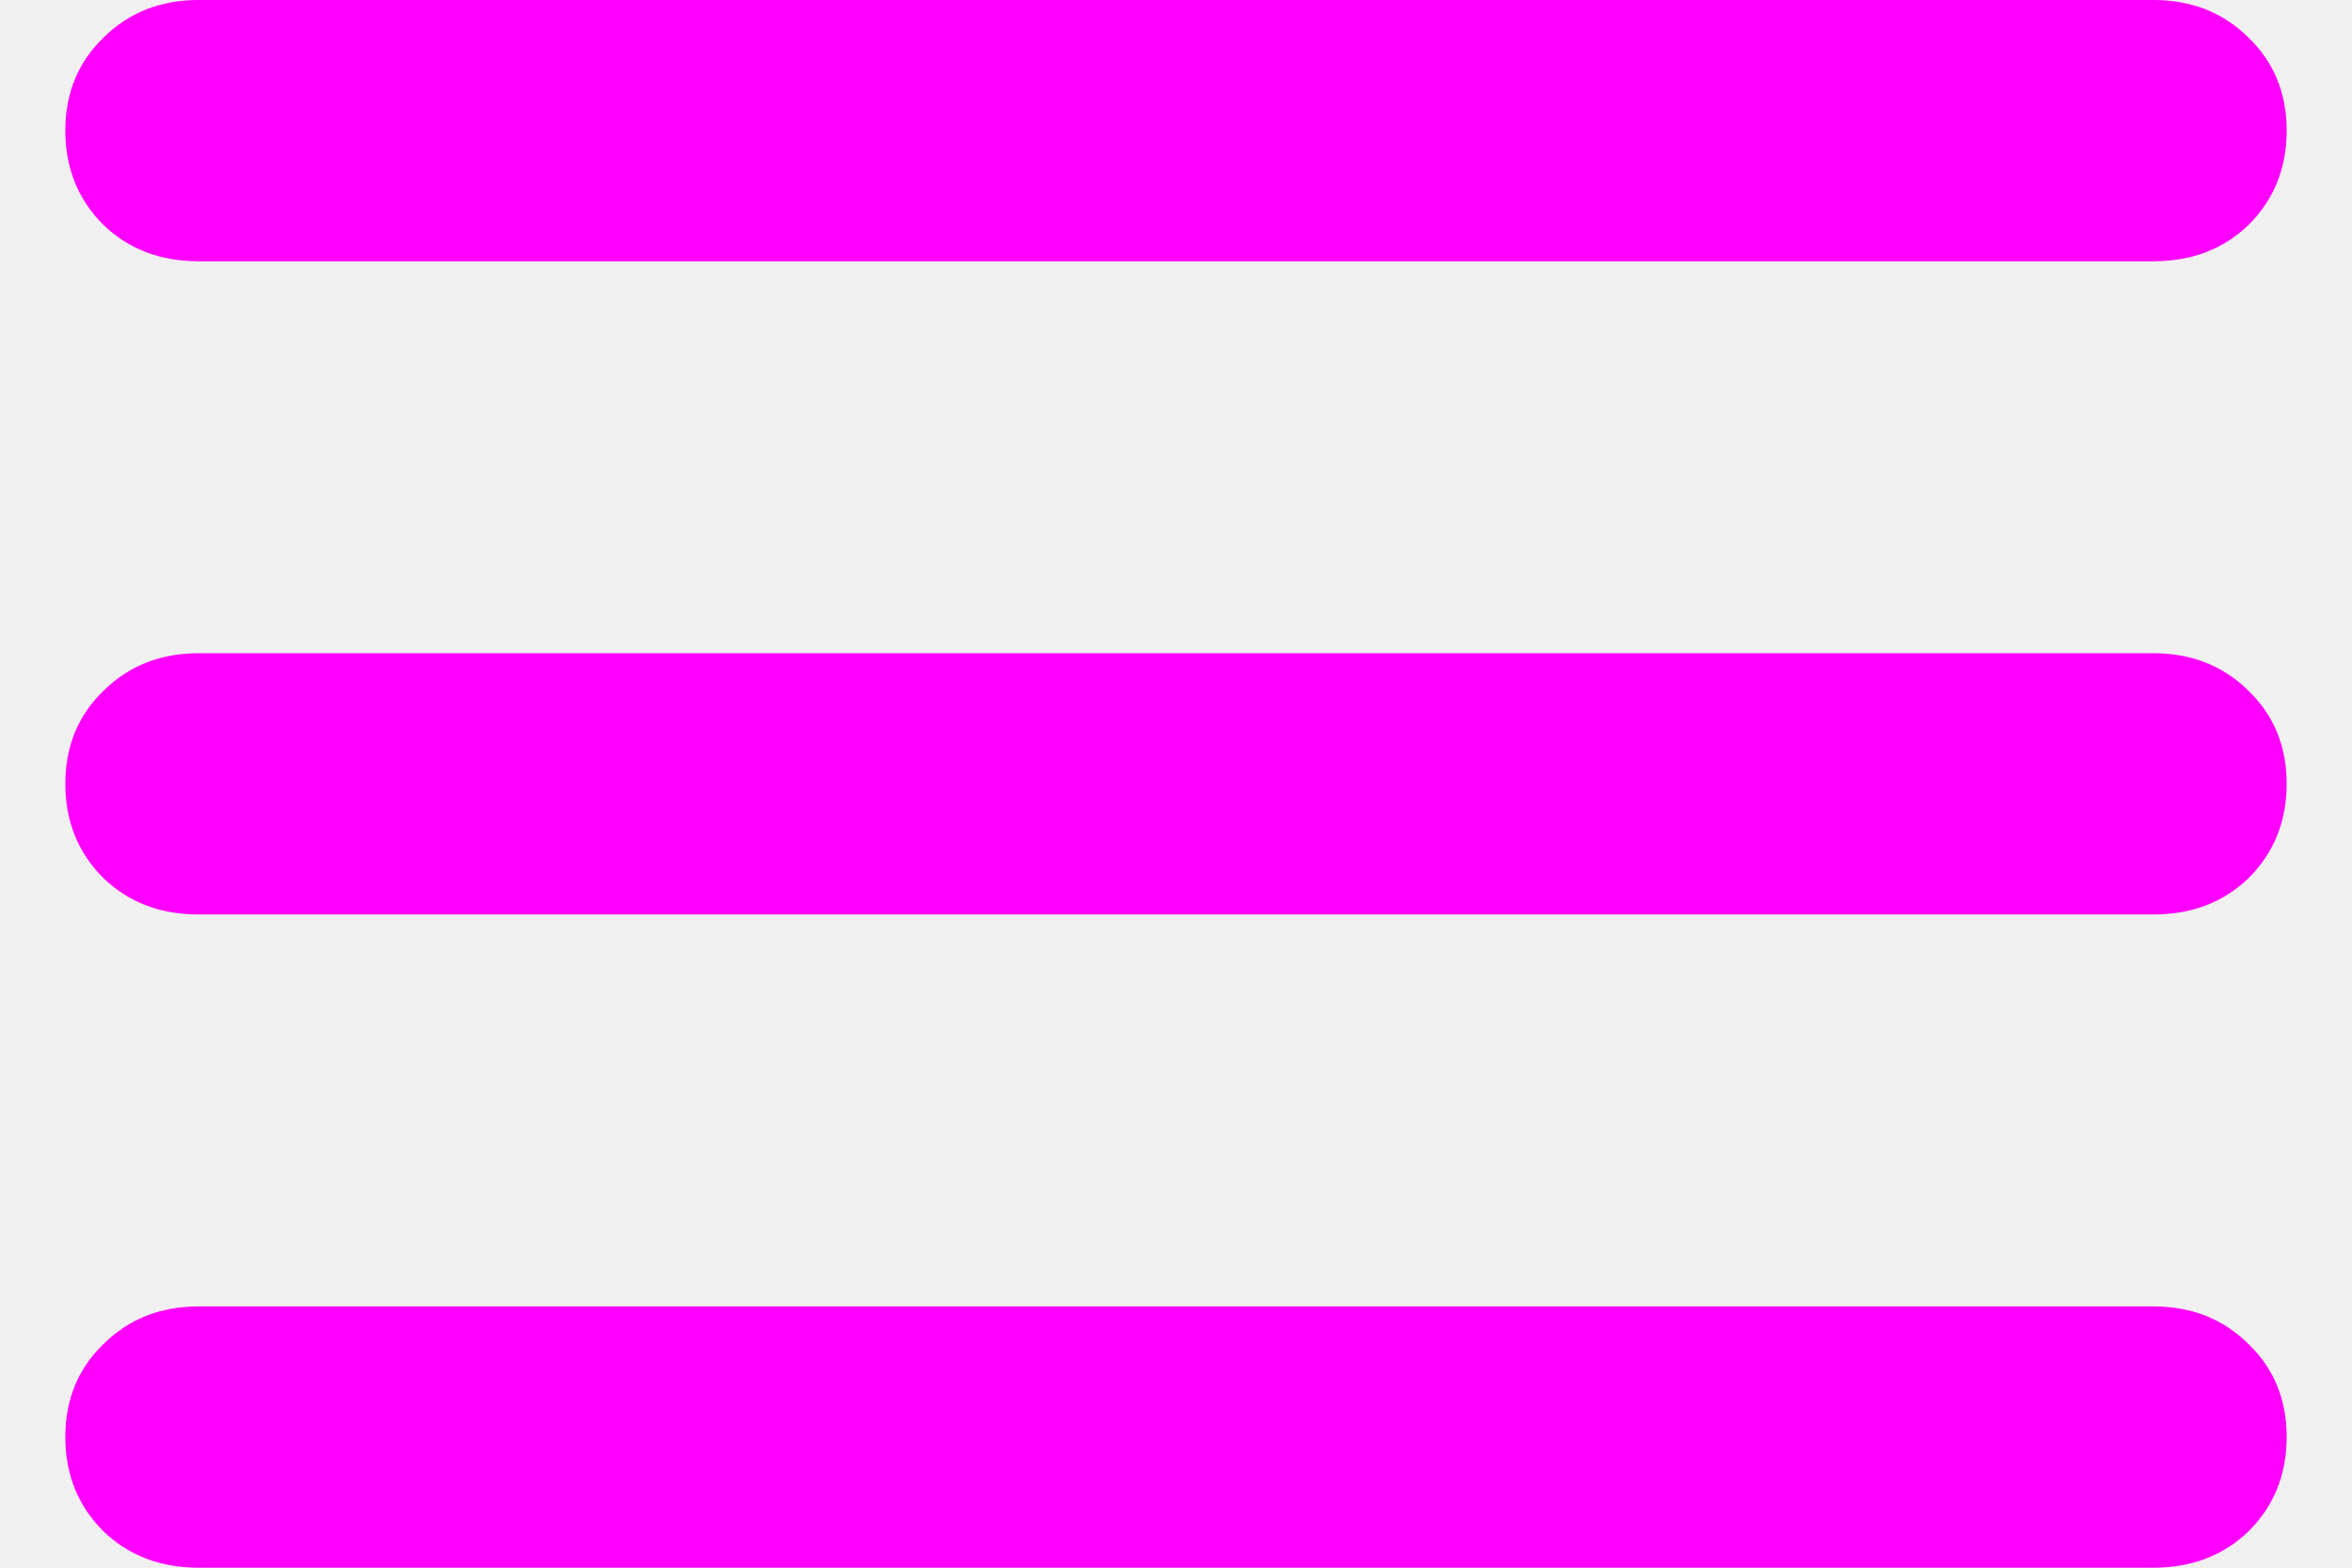
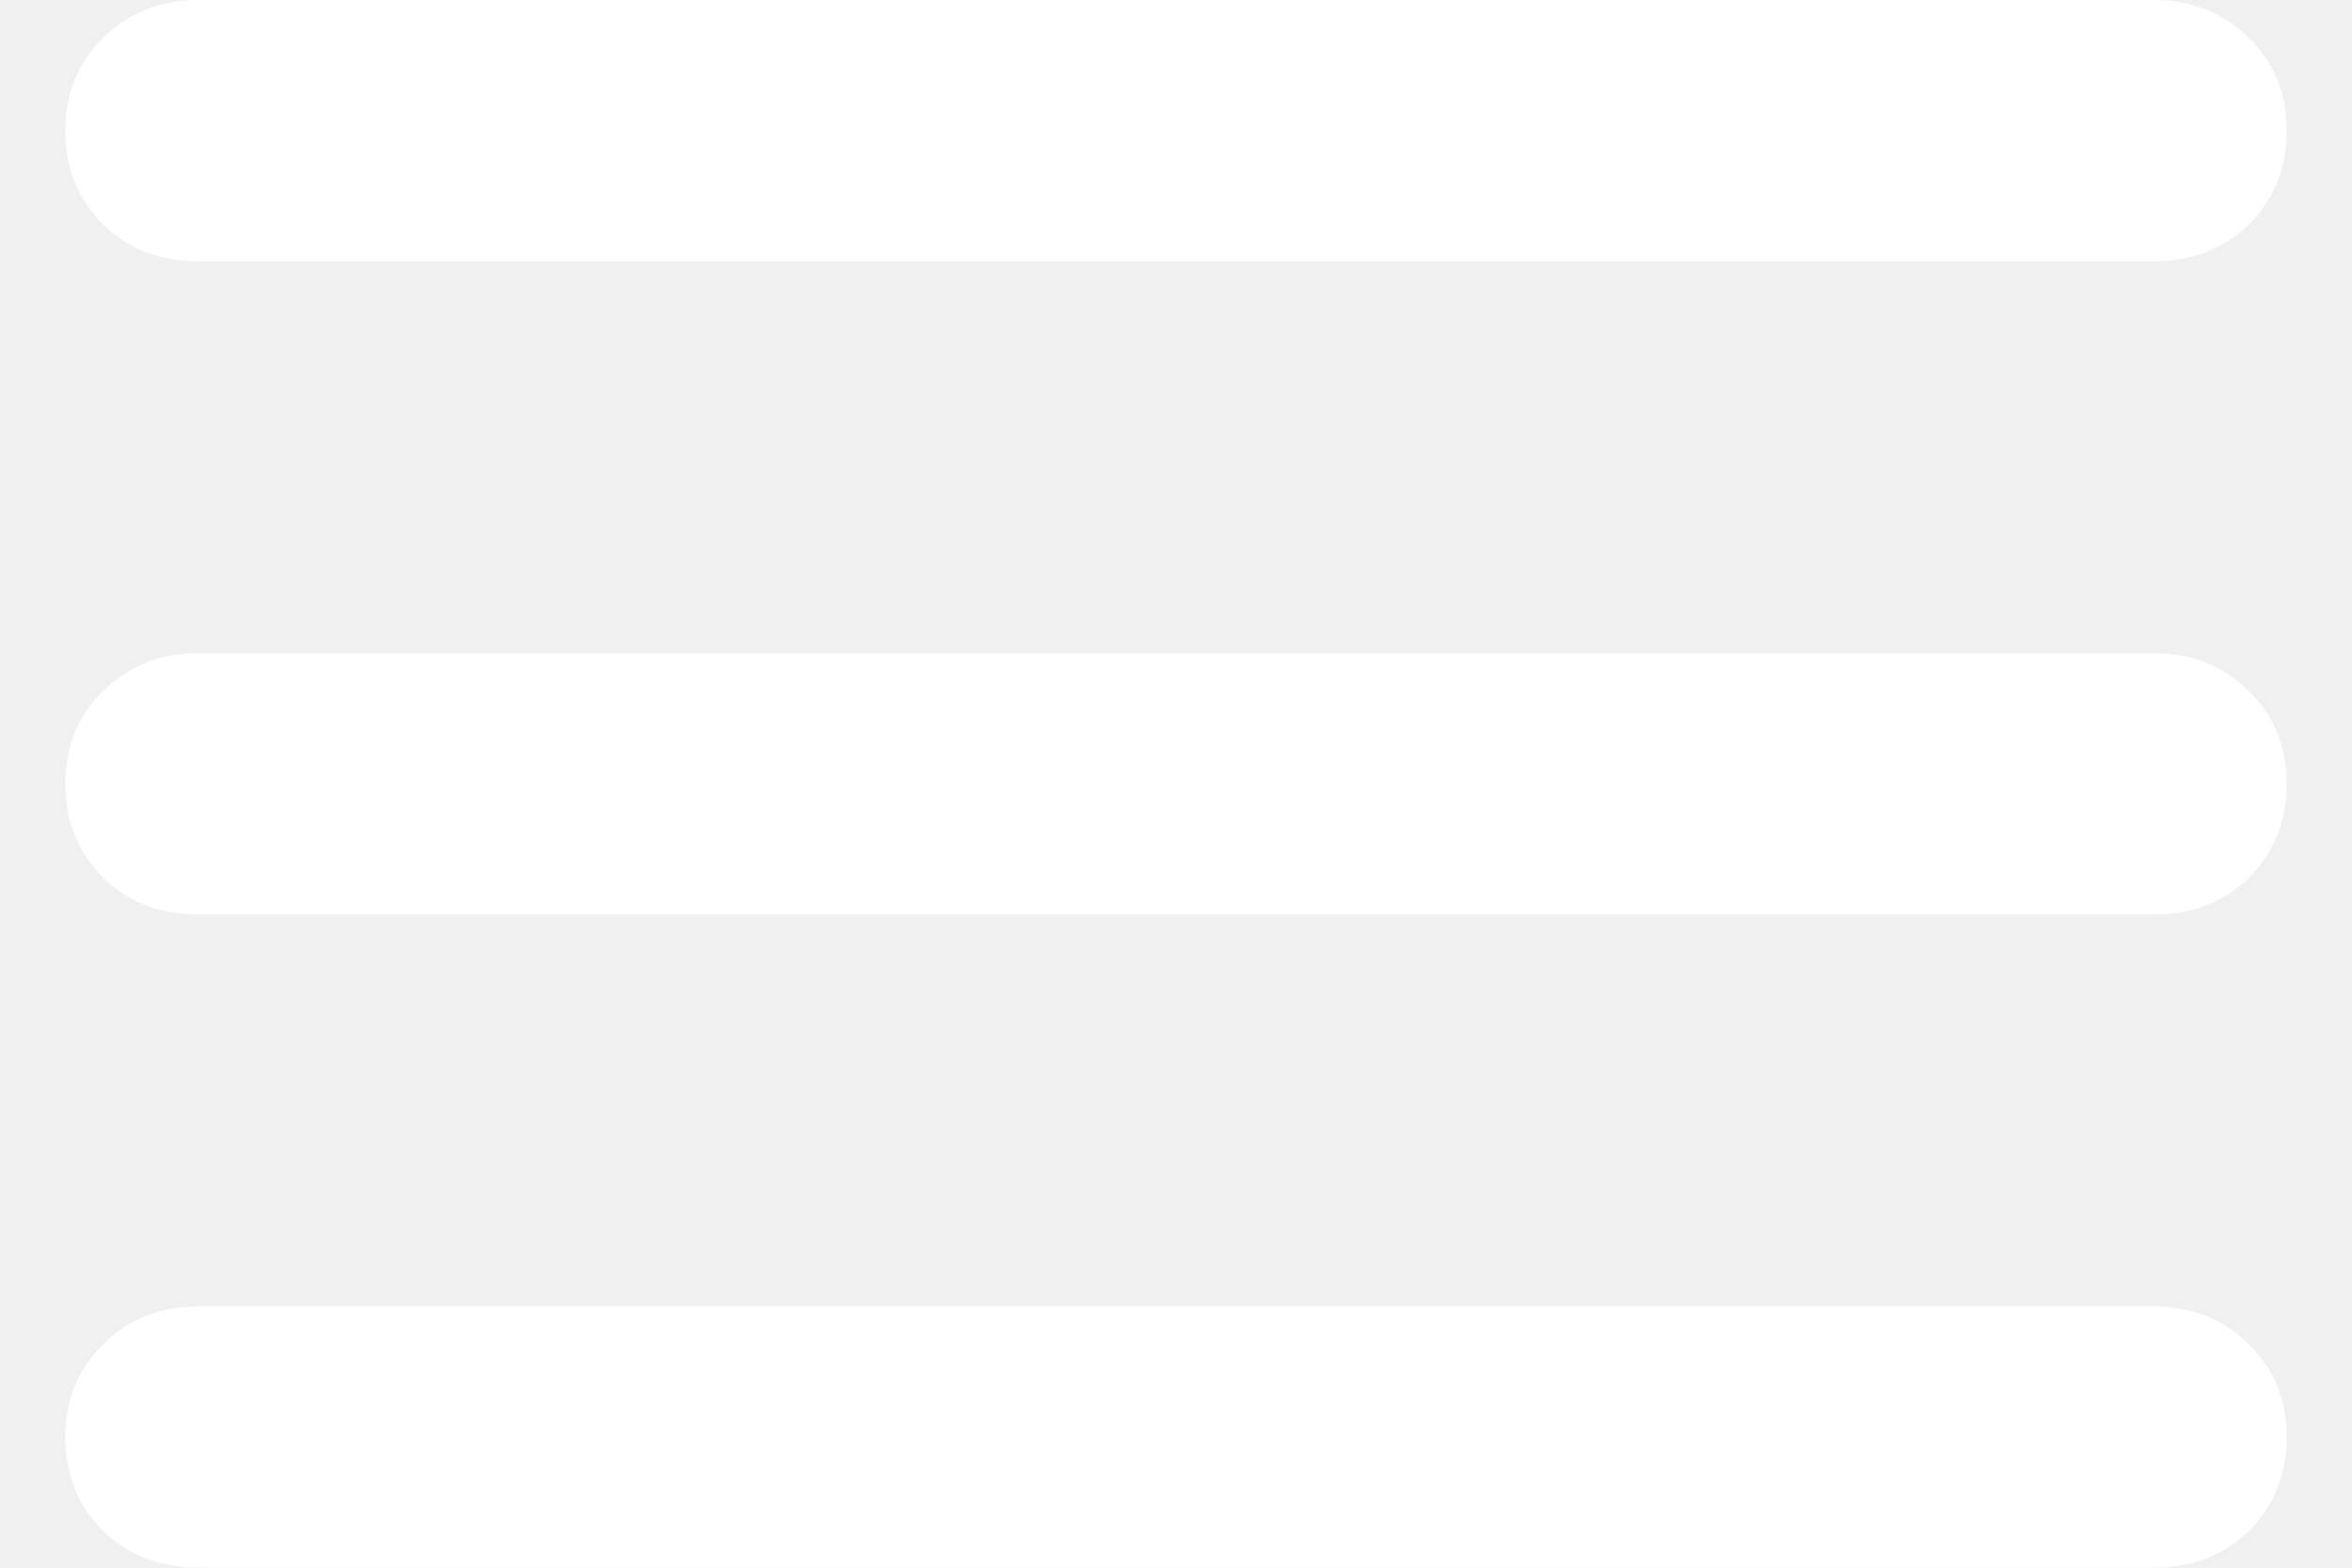
<svg xmlns="http://www.w3.org/2000/svg" width="18" height="12" fill="none">
-   <path d="M1.52 2C1.227 2 0.983 1.907 0.79 1.72C0.597 1.527 0.5 1.287 0.5 1C0.5 0.713 0.597 0.477 0.79 0.29C0.983 0.097 1.227 0 1.52 0H16.48C16.773 0 17.017 0.097 17.21 0.29C17.403 0.477 17.5 0.713 17.5 1C17.5 1.287 17.403 1.527 17.21 1.72C17.017 1.907 16.773 2 16.48 2H1.52ZM1.52 7C1.227 7 0.983 6.907 0.79 6.72C0.597 6.527 0.5 6.287 0.5 6C0.5 5.713 0.597 5.477 0.79 5.29C0.983 5.097 1.227 5 1.52 5H16.48C16.773 5 17.017 5.097 17.21 5.29C17.403 5.477 17.5 5.713 17.5 6C17.5 6.287 17.403 6.527 17.21 6.72C17.017 6.907 16.773 7 16.48 7H1.52ZM1.52 12C1.227 12 0.983 11.907 0.79 11.72C0.597 11.527 0.5 11.287 0.5 11C0.5 10.713 0.597 10.477 0.79 10.29C0.983 10.097 1.227 10 1.52 10H16.48C16.773 10 17.017 10.097 17.21 10.29C17.403 10.477 17.5 10.713 17.5 11C17.5 11.287 17.403 11.527 17.21 11.72C17.017 11.907 16.773 12 16.48 12H1.52Z" fill="#ff00ff">
- </path>
+   <path d="M1.52 2C1.227 2 0.983 1.907 0.79 1.72C0.597 1.527 0.5 1.287 0.5 1C0.5 0.713 0.597 0.477 0.79 0.29C0.983 0.097 1.227 0 1.52 0H16.48C16.773 0 17.017 0.097 17.21 0.29C17.403 0.477 17.5 0.713 17.5 1C17.5 1.287 17.403 1.527 17.21 1.72C17.017 1.907 16.773 2 16.48 2H1.52ZM1.52 7C1.227 7 0.983 6.907 0.79 6.72C0.597 6.527 0.5 6.287 0.5 6C0.5 5.713 0.597 5.477 0.79 5.29C0.983 5.097 1.227 5 1.52 5H16.48C16.773 5 17.017 5.097 17.21 5.29C17.403 5.477 17.5 5.713 17.5 6C17.5 6.287 17.403 6.527 17.21 6.72C17.017 6.907 16.773 7 16.48 7H1.52ZM1.52 12C1.227 12 0.983 11.907 0.79 11.72C0.597 11.527 0.5 11.287 0.5 11C0.5 10.713 0.597 10.477 0.79 10.29C0.983 10.097 1.227 10 1.52 10H16.48C16.773 10 17.017 10.097 17.21 10.29C17.403 10.477 17.5 10.713 17.5 11C17.5 11.287 17.403 11.527 17.21 11.72C17.017 11.907 16.773 12 16.48 12H1.52Z" fill="#FFFFFF" />
</svg>
